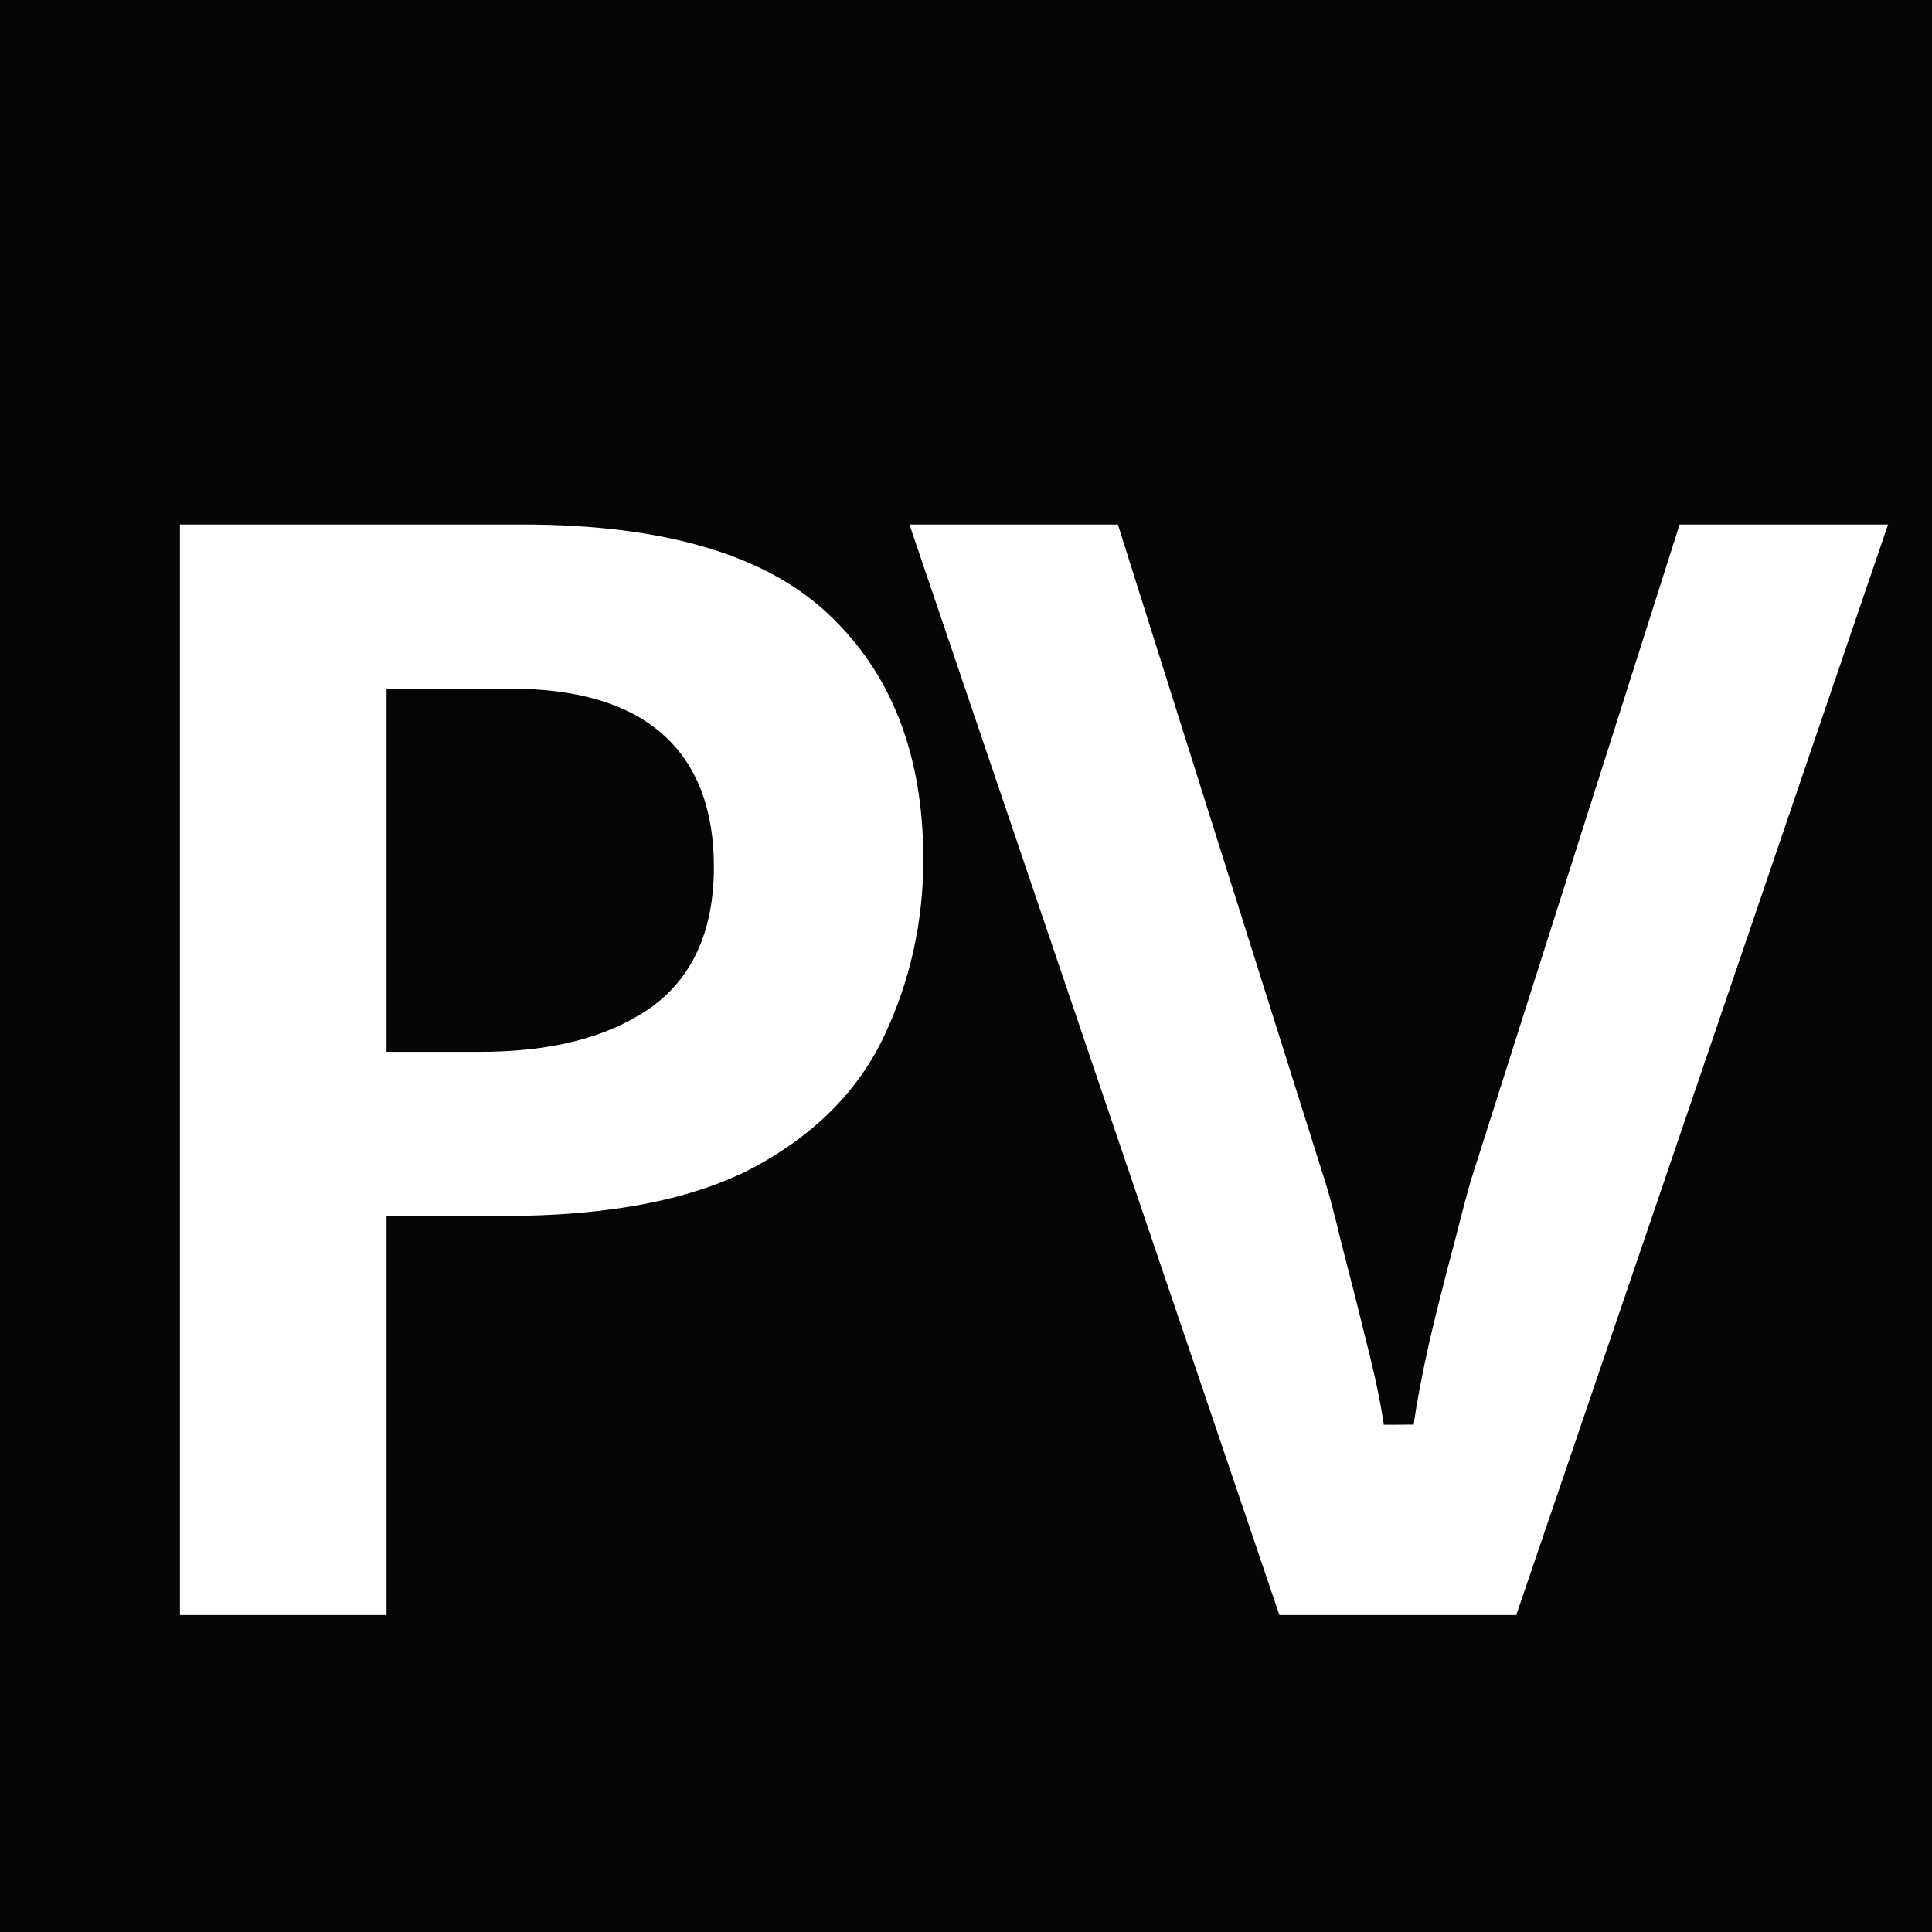
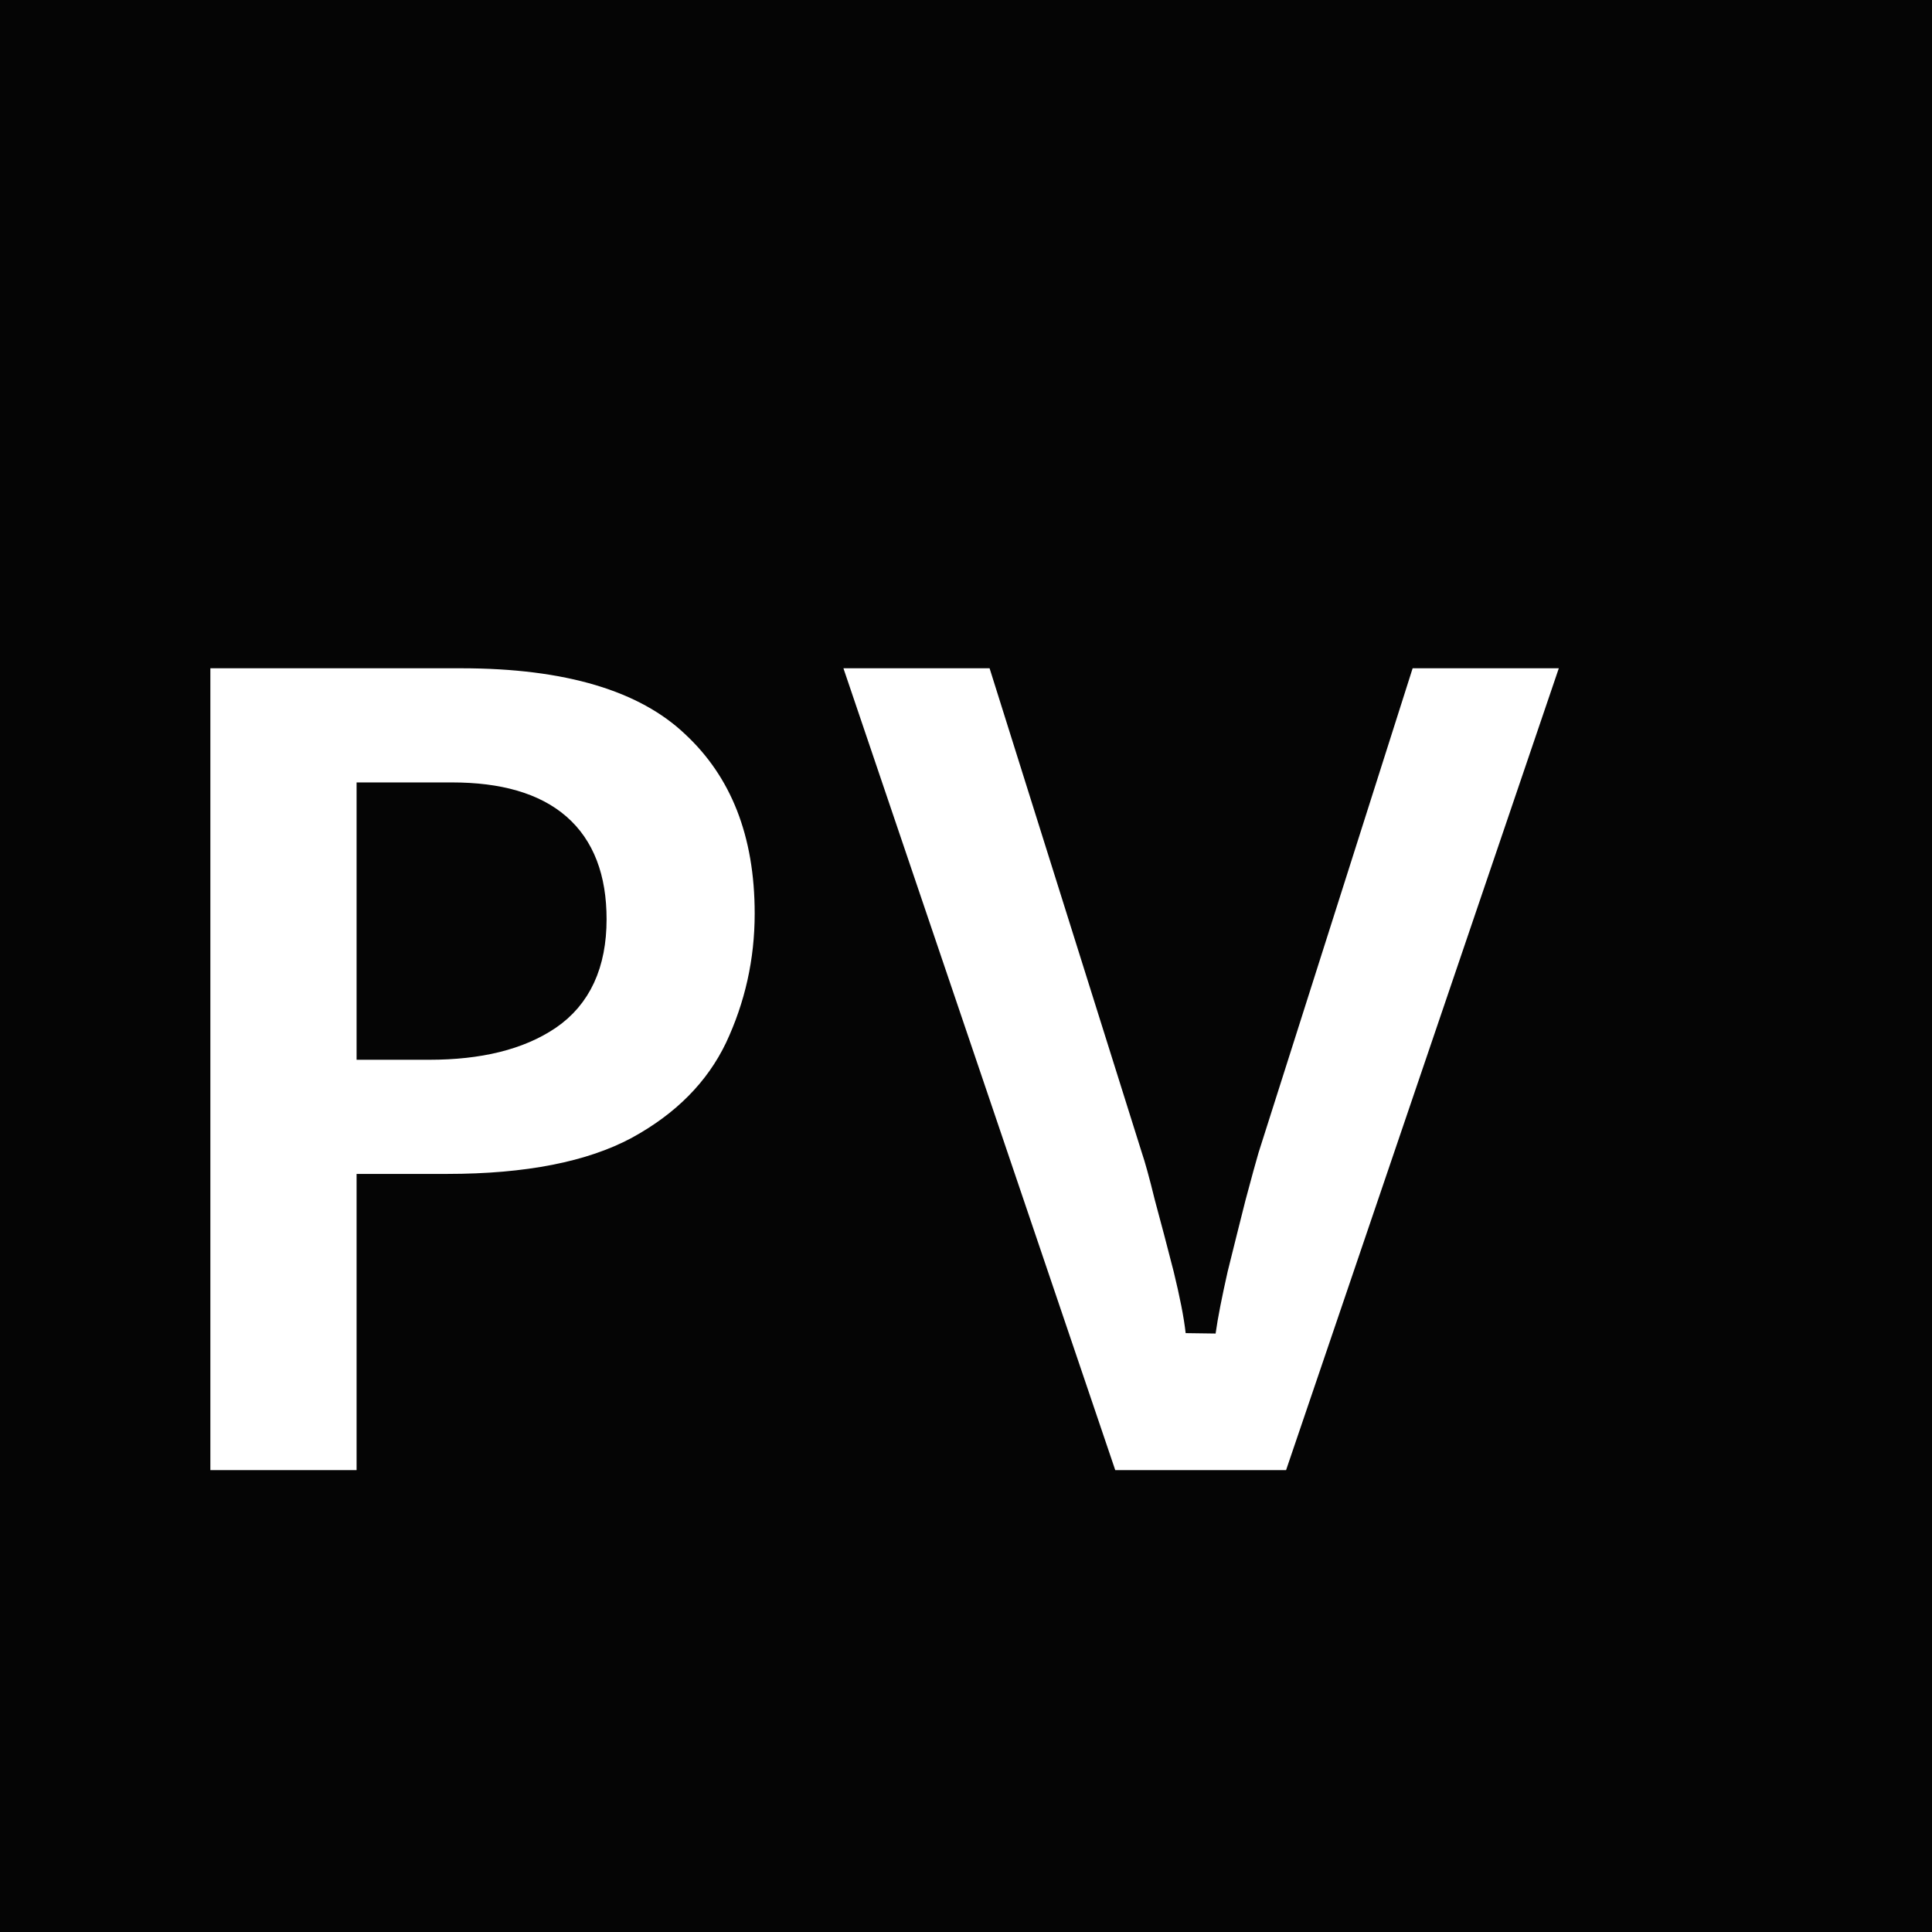
- <svg xmlns="http://www.w3.org/2000/svg" viewBox="0 0 32 32">
-   <rect width="32" height="32" fill="#050505" />
-   <text x="16" y="27" text-anchor="middle" font-family="Arial Black, sans-serif" font-weight="900" font-size="26" letter-spacing="-2" fill="#ffffff" stroke="#050505" stroke-width="0.5">PV</text>
+ <svg xmlns="http://www.w3.org/2000/svg" id="Layer_1" version="1.1" viewBox="0 0 32 32">
+   <defs>
+     <style>
+       .st0 {
+         fill: #050505;
+       }
+ 
+       .st1 {
+         fill: none;
+         stroke: #050505;
+         stroke-width: .5px;
+       }
+ 
+       .st1, .st2 {
+         font-family: Arial-Black, 'Arial Black';
+         font-size: 19.3px;
+         font-weight: 800;
+         isolation: isolate;
+       }
+ 
+       .st2 {
+         fill: #fff;
+       }
+     </style>
+   </defs>
+   <rect class="st0" x="-1.1" y="-.7" width="34.1" height="34.1" />
+   <text class="st2" transform="translate(1.5 24.6)">
+     <tspan x="0" y="0">PV</tspan>
+   </text>
+   <text class="st1" transform="translate(1.5 24.6)">
+     <tspan x="0" y="0">PV</tspan>
+   </text>
</svg>
